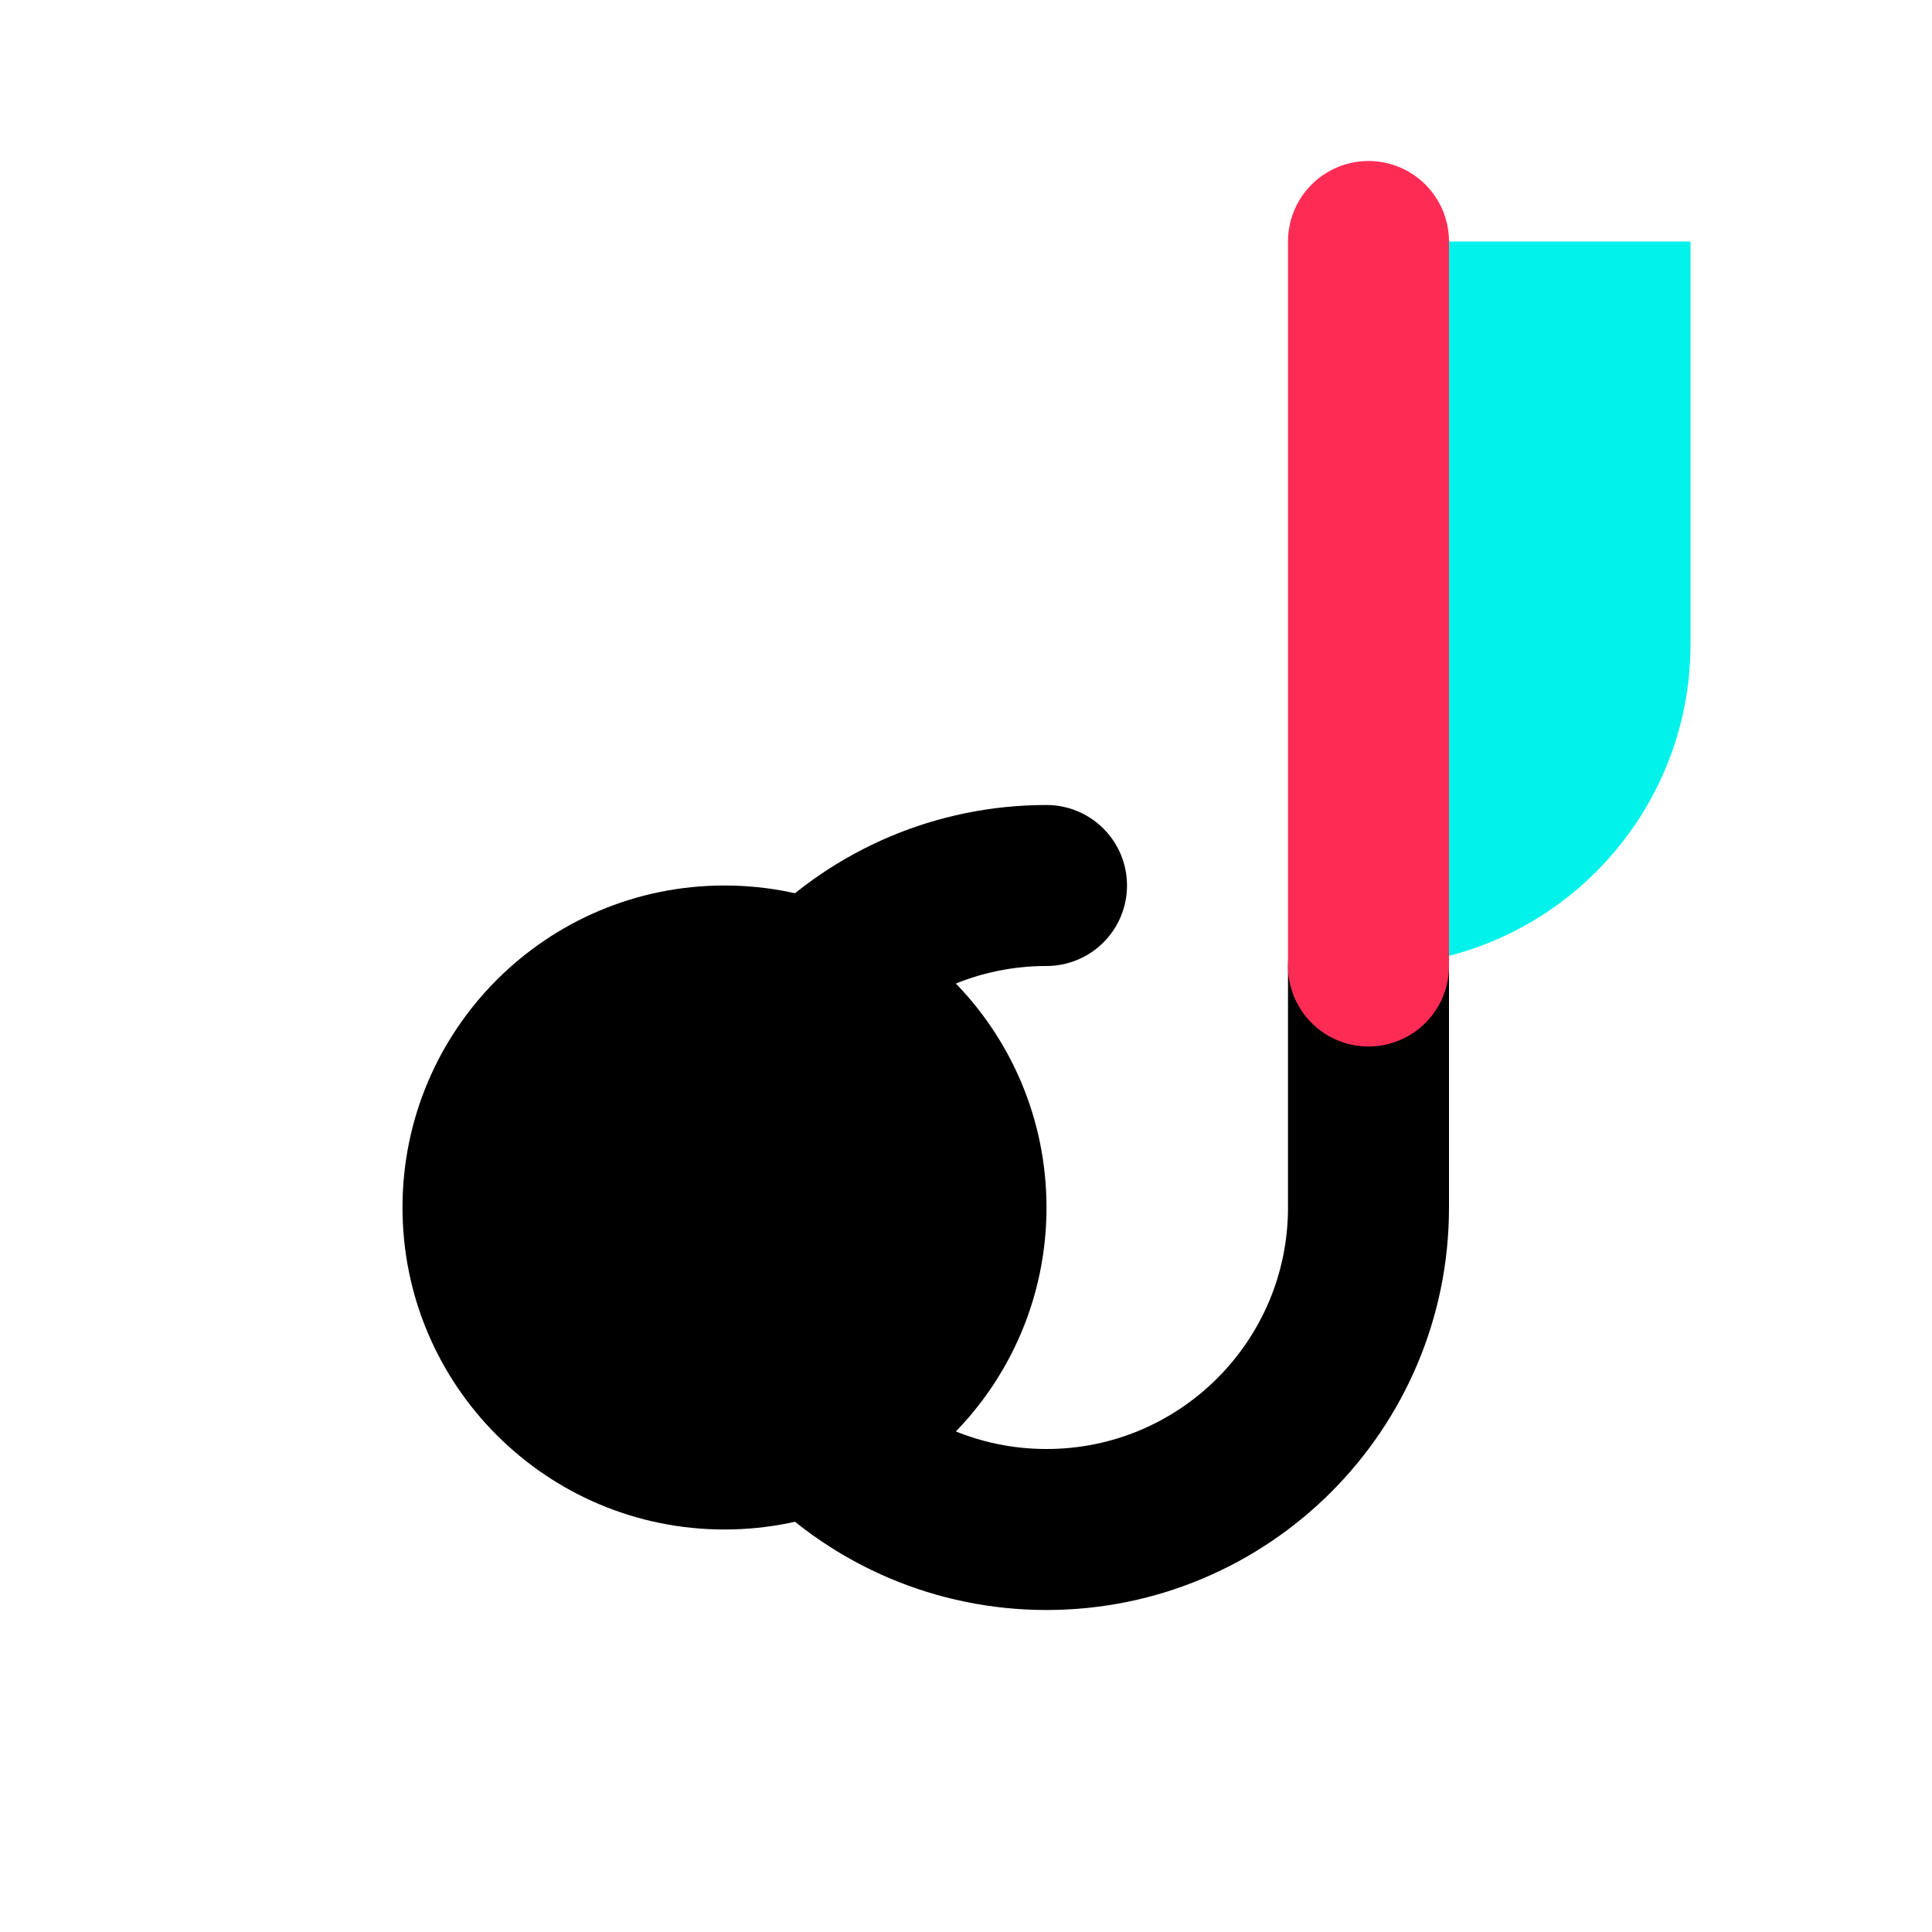
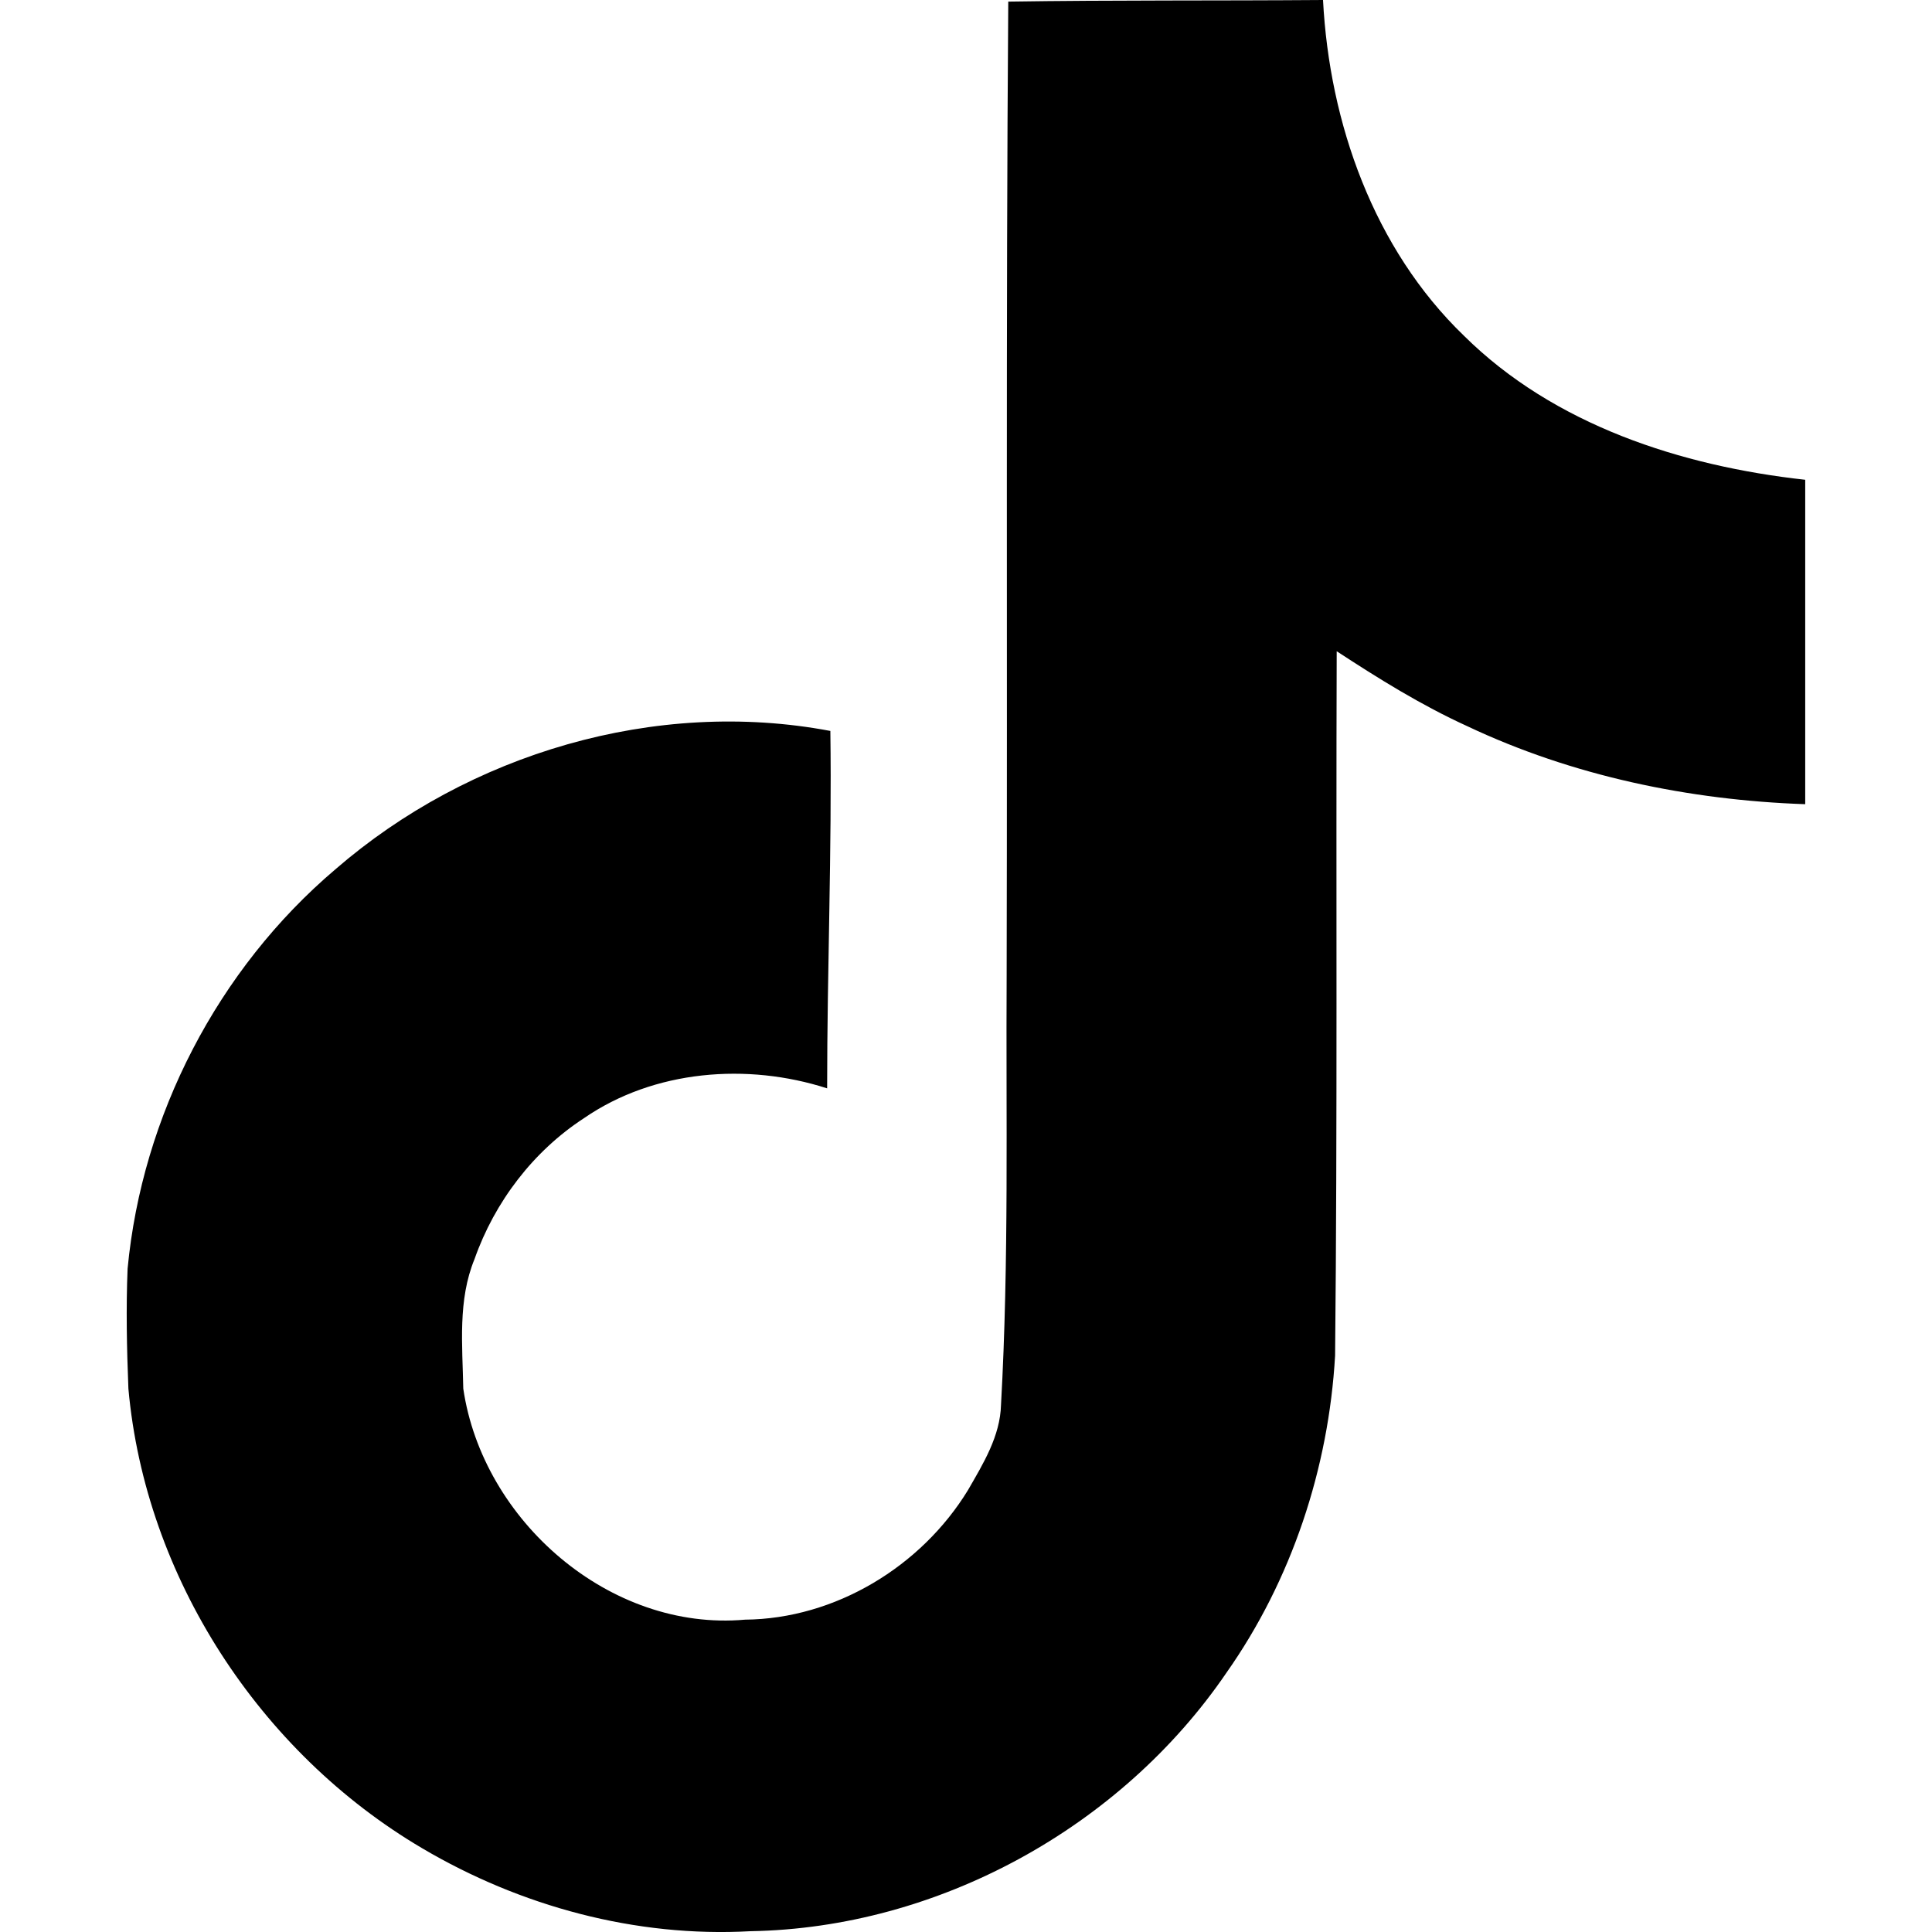
- <svg xmlns="http://www.w3.org/2000/svg" viewBox="0 0 24 24" fill="none">
-   <path d="M17 12V3h4v5a4 4 0 0 1-4 4z" fill="#00F2EA" />
-   <path d="M17 12v3a4 4 0 1 1-4-4" stroke="#000" stroke-width="2" stroke-linecap="round" />
-   <circle cx="9" cy="15" r="4" fill="#000" />
-   <path d="M17 3v9" stroke="#FE2C55" stroke-width="2" stroke-linecap="round" />
+ <svg xmlns="http://www.w3.org/2000/svg" viewBox="0 0 24 24" fill="#000000">
+   <path d="M12.525.02c1.31-.02 2.61-.01 3.91-.02.08 1.53.63 3.09 1.75 4.17 1.12 1.11 2.7 1.62 4.24 1.79v4.03c-1.44-.05-2.89-.35-4.2-.97-.57-.26-1.1-.59-1.62-.93-.01 2.92.01 5.84-.02 8.75-.08 1.4-.54 2.79-1.35 3.94-1.31 1.92-3.58 3.17-5.91 3.21-1.43.08-2.86-.31-4.08-1.03-2.02-1.19-3.44-3.37-3.65-5.71-.02-.5-.03-1-.01-1.49.18-1.9 1.12-3.72 2.58-4.96 1.66-1.44 3.98-2.13 6.15-1.72.02 1.48-.04 2.96-.04 4.44-.99-.32-2.15-.23-3.02.37-.63.41-1.11 1.04-1.36 1.75-.21.51-.15 1.07-.14 1.61.24 1.64 1.82 3.02 3.5 2.87 1.12-.01 2.19-.66 2.77-1.61.19-.33.4-.67.41-1.06.1-1.79.06-3.57.07-5.36.01-4.03-.01-8.05.02-12.07z" />
</svg>
